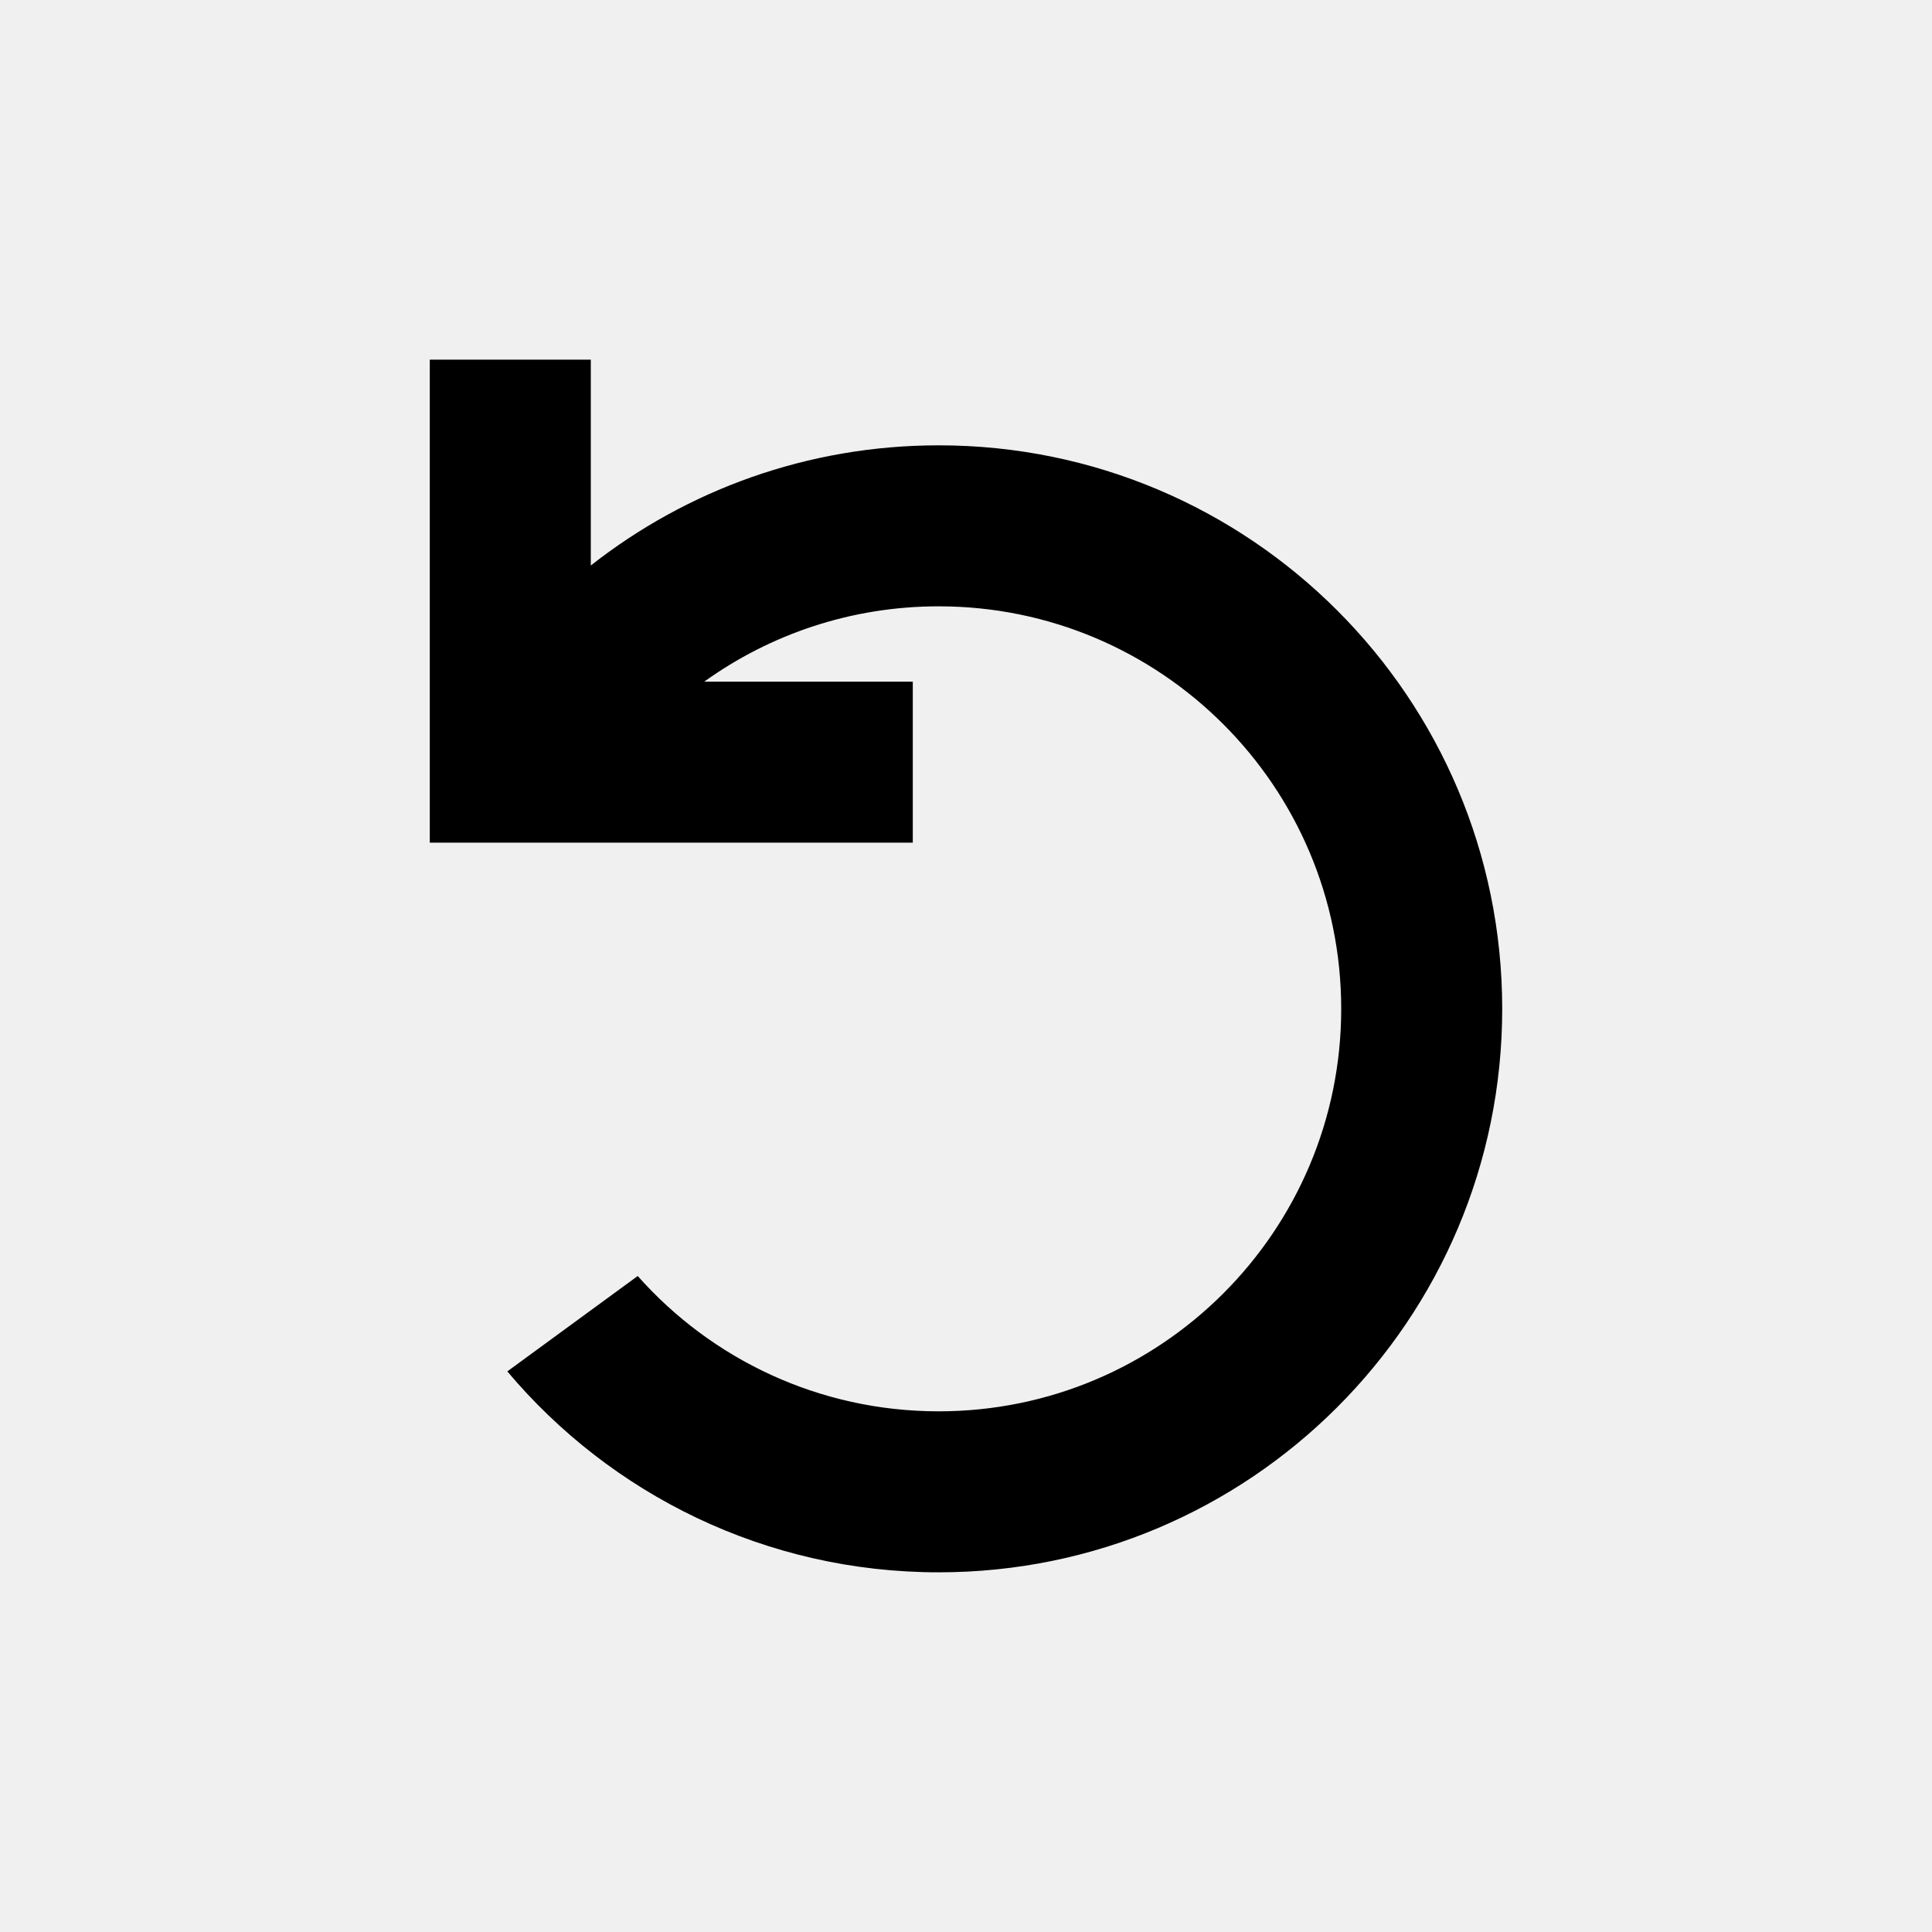
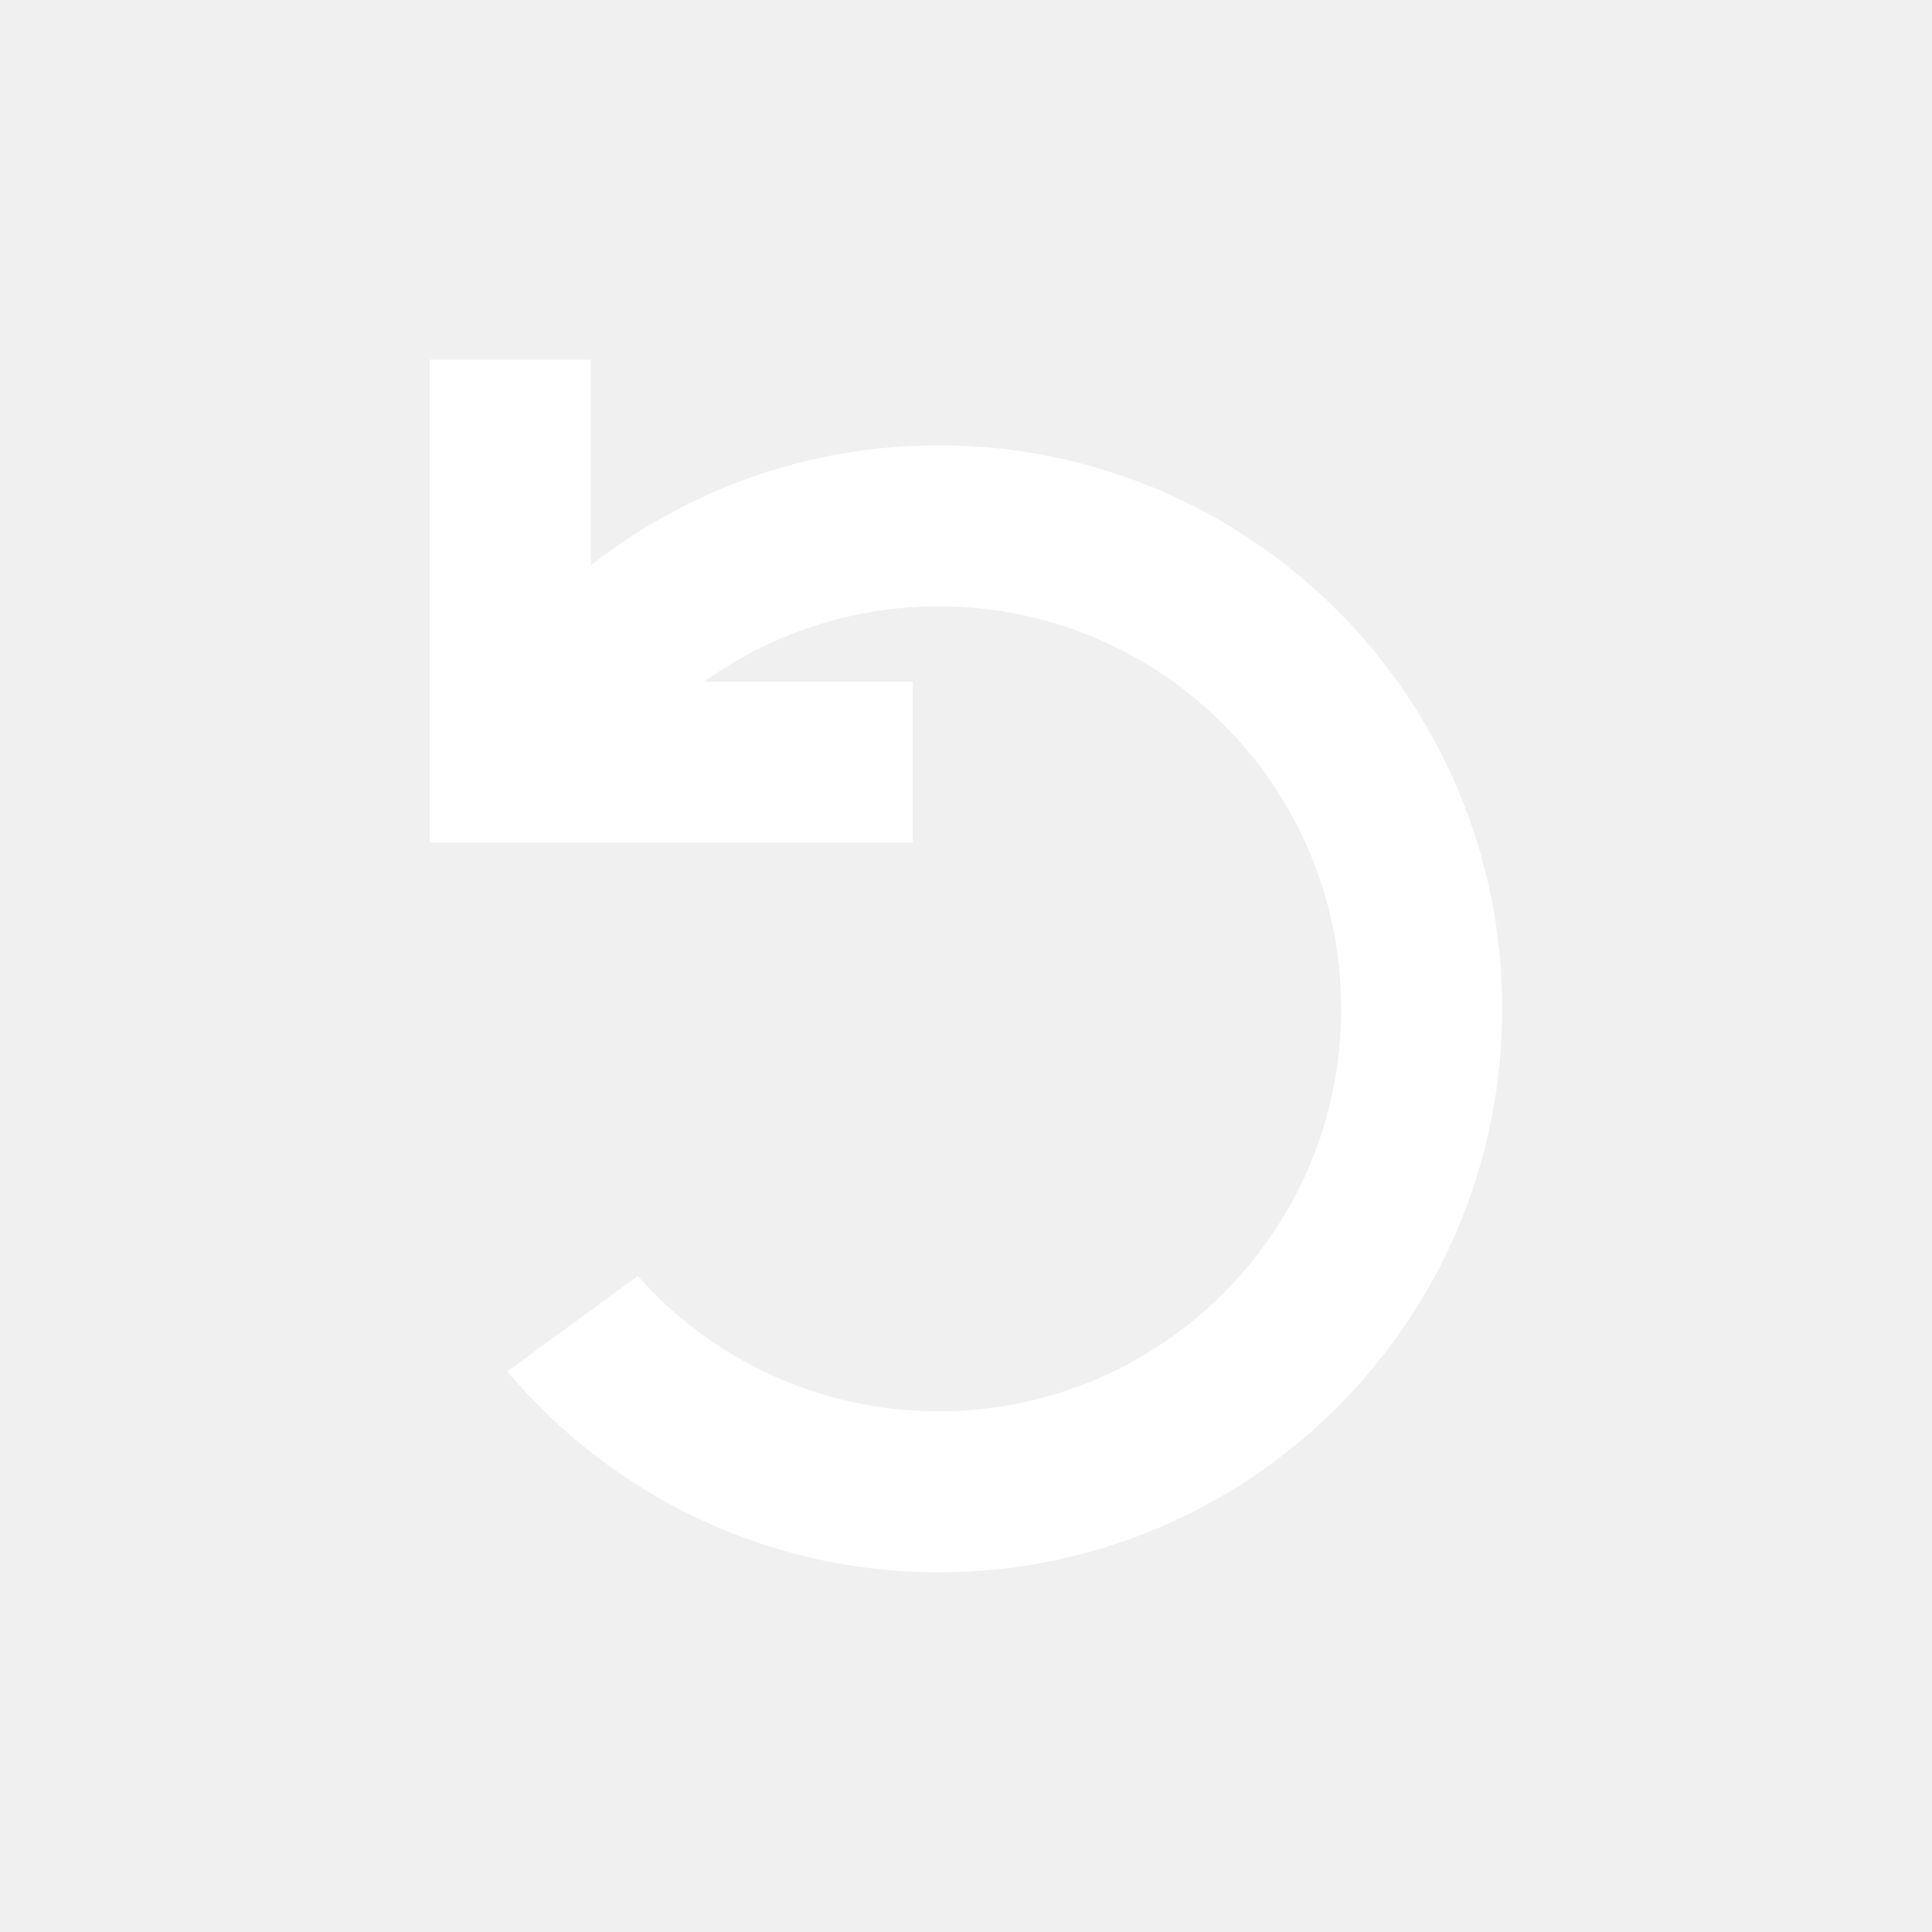
<svg xmlns="http://www.w3.org/2000/svg" width="24px" height="24px" viewBox="0 0 24 24" fill="none">
-   <path d="M5.339 4.468H7.339V7.025C8.529 6.09 10.03 5.532 11.661 5.532C15.527 5.532 18.661 8.666 18.661 12.532C18.661 16.398 15.527 19.532 11.661 19.532C9.51 19.532 7.586 18.562 6.302 17.036L7.922 15.851C8.837 16.883 10.173 17.532 11.661 17.532C14.422 17.532 16.661 15.293 16.661 12.532C16.661 9.771 14.422 7.532 11.661 7.532C10.574 7.532 9.568 7.879 8.748 8.468L11.339 8.468V10.468H5.339V4.468Z" fill="black" />
+   <path d="M5.339 4.468H7.339V7.025C8.529 6.09 10.03 5.532 11.661 5.532C15.527 5.532 18.661 8.666 18.661 12.532C18.661 16.398 15.527 19.532 11.661 19.532C9.51 19.532 7.586 18.562 6.302 17.036L7.922 15.851C8.837 16.883 10.173 17.532 11.661 17.532C14.422 17.532 16.661 15.293 16.661 12.532C16.661 9.771 14.422 7.532 11.661 7.532C10.574 7.532 9.568 7.879 8.748 8.468L11.339 8.468V10.468H5.339V4.468Z" fill="white" />
</svg>
